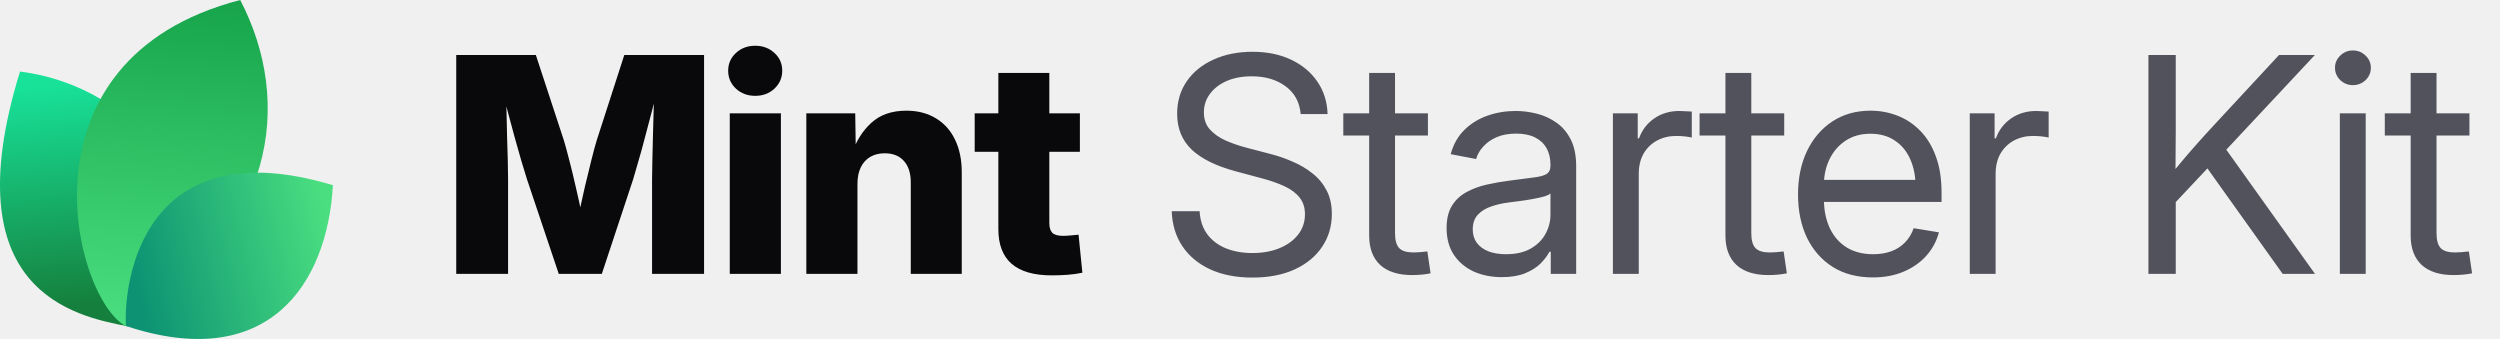
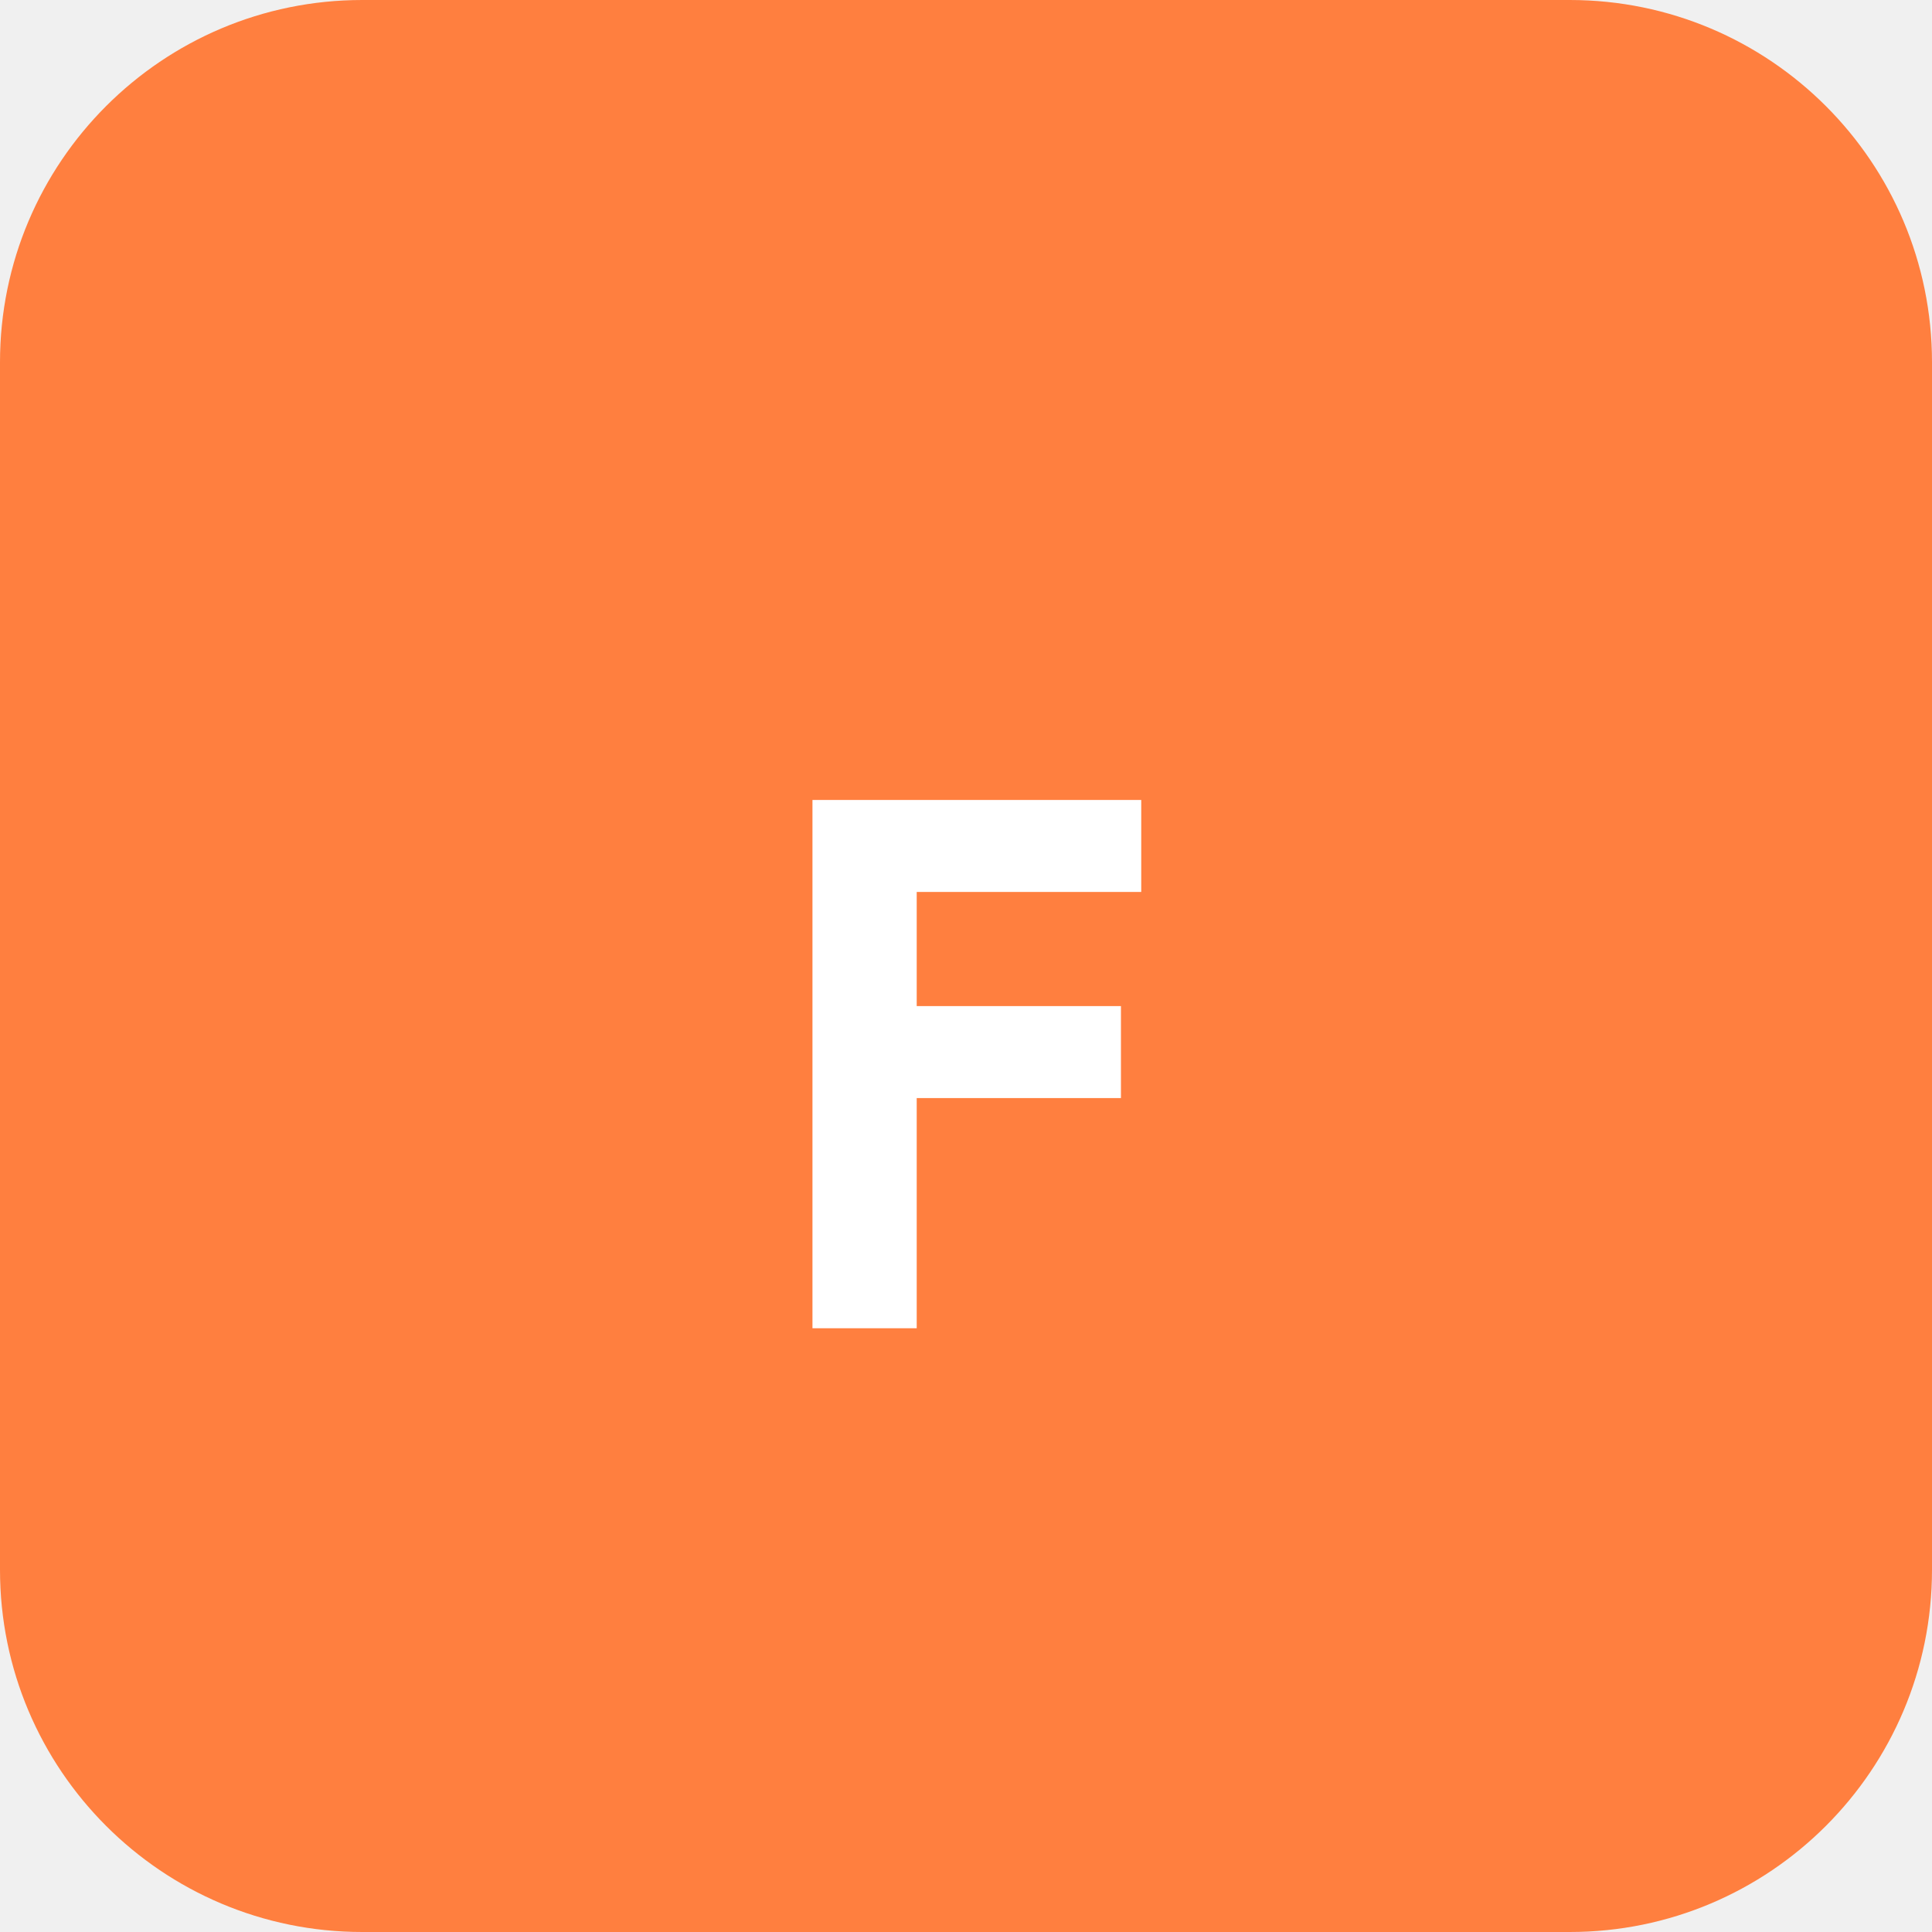
- <svg xmlns="http://www.w3.org/2000/svg" width="177" height="24" viewBox="0 0 177 24" fill="none">
-   <path d="M9.061 23.108C5.268 22.377 -3.391 20.627 1.417 5.064C9.634 6.099 16.973 14.064 9.061 23.108Z" fill="url(#paint0_linear_17557_2020)" />
-   <path d="M8.919 23.094C5.276 21.222 0.784 4.209 17.007 0C20.757 7.193 19.621 16.545 8.919 23.094Z" fill="url(#paint1_linear_17557_2020)" />
-   <path d="M8.914 23.079C8.735 19.882 10.159 9.085 23.57 13.111C23.181 20.123 18.984 26.418 8.914 23.079Z" fill="url(#paint2_linear_17557_2020)" />
-   <path d="M32.301 19.392V3.894H37.938L39.925 9.948C40.036 10.315 40.164 10.787 40.31 11.362C40.462 11.938 40.611 12.552 40.757 13.204C40.91 13.855 41.048 14.483 41.173 15.086C41.305 15.682 41.412 16.192 41.495 16.615H40.695C40.771 16.192 40.871 15.682 40.996 15.086C41.128 14.49 41.267 13.866 41.412 13.214C41.565 12.562 41.714 11.948 41.86 11.373C42.005 10.79 42.133 10.315 42.244 9.948L44.2 3.894H49.848V19.392H46.166V12.704C46.166 12.357 46.173 11.917 46.187 11.383C46.2 10.849 46.214 10.27 46.228 9.646C46.249 9.022 46.266 8.391 46.28 7.753C46.301 7.115 46.311 6.519 46.311 5.964H46.623C46.485 6.561 46.332 7.181 46.166 7.826C45.999 8.471 45.833 9.102 45.666 9.719C45.507 10.336 45.351 10.901 45.198 11.414C45.053 11.928 44.928 12.357 44.824 12.704L42.608 19.392H39.561L37.314 12.704C37.203 12.357 37.072 11.928 36.919 11.414C36.773 10.901 36.614 10.34 36.441 9.729C36.274 9.112 36.104 8.481 35.931 7.836C35.764 7.192 35.608 6.567 35.463 5.964H35.827C35.834 6.512 35.844 7.105 35.858 7.743C35.872 8.374 35.886 9.005 35.9 9.636C35.92 10.26 35.938 10.839 35.952 11.373C35.965 11.907 35.972 12.351 35.972 12.704V19.392H32.301ZM51.668 19.392V8.024H55.288V19.392H51.668ZM53.468 6.786C52.927 6.786 52.473 6.616 52.105 6.276C51.738 5.93 51.554 5.507 51.554 5.007C51.554 4.508 51.738 4.088 52.105 3.749C52.473 3.409 52.927 3.239 53.468 3.239C54.009 3.239 54.463 3.409 54.83 3.749C55.198 4.082 55.382 4.501 55.382 5.007C55.382 5.507 55.198 5.93 54.83 6.276C54.463 6.616 54.009 6.786 53.468 6.786ZM60.708 13.027V19.392H57.088V8.024H60.551L60.593 10.967H60.281C60.593 10.024 61.061 9.268 61.685 8.7C62.309 8.124 63.138 7.836 64.171 7.836C64.975 7.836 65.672 8.017 66.262 8.377C66.851 8.731 67.302 9.234 67.614 9.885C67.933 10.537 68.092 11.307 68.092 12.194V19.392H64.483V12.912C64.483 12.26 64.32 11.754 63.994 11.394C63.675 11.033 63.221 10.853 62.632 10.853C62.25 10.853 61.914 10.936 61.623 11.102C61.332 11.269 61.106 11.515 60.947 11.841C60.787 12.16 60.708 12.555 60.708 13.027ZM76.456 8.024V10.749H69.008V8.024H76.456ZM70.683 5.163H74.292V15.783C74.292 16.102 74.361 16.334 74.5 16.48C74.646 16.625 74.899 16.698 75.259 16.698C75.405 16.698 75.596 16.688 75.831 16.667C76.074 16.646 76.251 16.629 76.362 16.615L76.632 19.309C76.313 19.378 75.963 19.427 75.582 19.455C75.207 19.482 74.836 19.496 74.469 19.496C73.2 19.496 72.25 19.222 71.619 18.674C70.995 18.127 70.683 17.308 70.683 16.22V5.163Z" fill="#09090B" />
-   <path d="M88.667 19.652C87.523 19.652 86.528 19.458 85.682 19.07C84.843 18.681 84.188 18.137 83.716 17.437C83.245 16.736 82.992 15.908 82.957 14.951H84.933C84.968 15.596 85.148 16.14 85.474 16.584C85.8 17.021 86.24 17.354 86.795 17.582C87.35 17.804 87.974 17.915 88.667 17.915C89.388 17.915 90.026 17.801 90.581 17.572C91.143 17.343 91.583 17.024 91.902 16.615C92.228 16.199 92.391 15.717 92.391 15.169C92.391 14.698 92.266 14.306 92.017 13.994C91.767 13.675 91.413 13.408 90.956 13.193C90.498 12.978 89.954 12.787 89.323 12.621L87.502 12.132C86.123 11.765 85.082 11.255 84.382 10.603C83.689 9.944 83.342 9.095 83.342 8.055C83.342 7.174 83.571 6.404 84.028 5.746C84.486 5.087 85.117 4.577 85.921 4.217C86.726 3.849 87.645 3.666 88.678 3.666C89.718 3.666 90.63 3.853 91.413 4.227C92.204 4.602 92.824 5.122 93.275 5.787C93.726 6.446 93.965 7.209 93.993 8.076H92.089C92.013 7.23 91.656 6.574 91.018 6.11C90.387 5.638 89.586 5.403 88.615 5.403C87.95 5.403 87.36 5.513 86.847 5.735C86.341 5.957 85.946 6.262 85.661 6.651C85.377 7.032 85.235 7.469 85.235 7.961C85.235 8.447 85.377 8.849 85.661 9.168C85.946 9.48 86.317 9.74 86.774 9.948C87.232 10.149 87.724 10.319 88.251 10.457L89.884 10.884C90.439 11.023 90.977 11.206 91.496 11.435C92.023 11.657 92.495 11.934 92.911 12.267C93.334 12.593 93.67 12.995 93.92 13.474C94.17 13.945 94.294 14.504 94.294 15.149C94.294 16.015 94.066 16.788 93.608 17.468C93.157 18.148 92.512 18.681 91.673 19.07C90.834 19.458 89.832 19.652 88.667 19.652ZM101.097 8.024V9.594H95.106V8.024H101.097ZM96.937 5.163H98.767V16.521C98.767 17 98.865 17.347 99.059 17.562C99.26 17.77 99.6 17.874 100.078 17.874C100.21 17.874 100.366 17.867 100.546 17.853C100.733 17.832 100.903 17.815 101.056 17.801L101.285 19.351C101.097 19.392 100.886 19.423 100.65 19.444C100.414 19.465 100.189 19.475 99.974 19.475C98.996 19.475 98.244 19.236 97.717 18.758C97.197 18.272 96.937 17.579 96.937 16.677V5.163ZM106.33 19.621C105.595 19.621 104.932 19.489 104.343 19.226C103.754 18.955 103.285 18.564 102.939 18.05C102.592 17.53 102.419 16.896 102.419 16.147C102.419 15.495 102.547 14.965 102.804 14.556C103.06 14.146 103.403 13.828 103.833 13.599C104.263 13.363 104.742 13.186 105.269 13.068C105.796 12.95 106.333 12.857 106.881 12.787C107.574 12.69 108.132 12.617 108.555 12.569C108.978 12.52 109.287 12.441 109.481 12.33C109.675 12.212 109.772 12.014 109.772 11.737V11.654C109.772 11.203 109.679 10.815 109.492 10.489C109.311 10.163 109.041 9.91 108.68 9.729C108.32 9.549 107.872 9.459 107.338 9.459C106.805 9.459 106.34 9.546 105.945 9.719C105.556 9.892 105.241 10.118 104.998 10.395C104.755 10.665 104.593 10.953 104.509 11.258L102.71 10.915C102.897 10.222 103.22 9.65 103.677 9.199C104.135 8.748 104.679 8.412 105.31 8.19C105.941 7.968 106.607 7.857 107.307 7.857C107.8 7.857 108.295 7.92 108.795 8.044C109.301 8.169 109.765 8.381 110.188 8.679C110.611 8.97 110.951 9.369 111.208 9.875C111.464 10.374 111.593 11.005 111.593 11.768V19.392H109.793V17.822H109.7C109.568 18.085 109.363 18.359 109.086 18.643C108.809 18.921 108.444 19.153 107.994 19.34C107.543 19.527 106.988 19.621 106.33 19.621ZM106.621 17.998C107.321 17.998 107.904 17.867 108.368 17.603C108.84 17.333 109.19 16.986 109.419 16.563C109.654 16.133 109.772 15.682 109.772 15.211V13.692C109.703 13.769 109.554 13.841 109.325 13.911C109.096 13.973 108.829 14.032 108.524 14.088C108.226 14.143 107.921 14.192 107.609 14.233C107.304 14.275 107.033 14.309 106.798 14.337C106.354 14.393 105.938 14.49 105.549 14.628C105.168 14.76 104.86 14.954 104.624 15.211C104.388 15.467 104.27 15.811 104.27 16.241C104.27 16.615 104.367 16.934 104.561 17.198C104.762 17.461 105.04 17.662 105.393 17.801C105.747 17.933 106.156 17.998 106.621 17.998ZM114.193 19.392V8.024H115.951V9.792H116.045C116.253 9.209 116.61 8.741 117.116 8.388C117.622 8.034 118.219 7.857 118.905 7.857C119.058 7.857 119.217 7.864 119.384 7.878C119.55 7.885 119.682 7.892 119.779 7.899V9.74C119.716 9.719 119.578 9.695 119.363 9.667C119.155 9.639 118.922 9.625 118.666 9.625C118.174 9.625 117.726 9.733 117.324 9.948C116.922 10.163 116.603 10.471 116.367 10.874C116.138 11.276 116.024 11.758 116.024 12.319V19.392H114.193ZM126.322 8.024V9.594H120.33V8.024H126.322ZM122.161 5.163H123.992V16.521C123.992 17 124.089 17.347 124.283 17.562C124.484 17.77 124.824 17.874 125.302 17.874C125.434 17.874 125.59 17.867 125.77 17.853C125.958 17.832 126.127 17.815 126.28 17.801L126.509 19.351C126.322 19.392 126.11 19.423 125.874 19.444C125.639 19.465 125.413 19.475 125.198 19.475C124.221 19.475 123.468 19.236 122.941 18.758C122.421 18.272 122.161 17.579 122.161 16.677V5.163ZM132.604 19.642C131.502 19.642 130.555 19.396 129.765 18.903C128.974 18.404 128.364 17.714 127.934 16.834C127.511 15.946 127.3 14.927 127.3 13.775C127.3 12.611 127.511 11.584 127.934 10.697C128.364 9.802 128.964 9.102 129.734 8.596C130.51 8.089 131.408 7.836 132.428 7.836C133.1 7.836 133.738 7.954 134.341 8.19C134.952 8.426 135.489 8.783 135.954 9.261C136.425 9.74 136.793 10.343 137.056 11.071C137.327 11.792 137.462 12.645 137.462 13.63V14.296H128.433V12.735H136.463L135.631 13.297C135.631 12.541 135.506 11.876 135.257 11.3C135.007 10.725 134.643 10.277 134.165 9.958C133.686 9.632 133.107 9.469 132.428 9.469C131.748 9.469 131.162 9.632 130.67 9.958C130.177 10.284 129.796 10.725 129.526 11.279C129.262 11.827 129.13 12.441 129.13 13.12V14.046C129.13 14.864 129.273 15.572 129.557 16.168C129.841 16.757 130.243 17.211 130.763 17.53C131.283 17.842 131.901 17.998 132.615 17.998C133.093 17.998 133.523 17.929 133.905 17.79C134.293 17.645 134.619 17.433 134.882 17.156C135.153 16.879 135.354 16.546 135.486 16.157L137.275 16.449C137.108 17.08 136.81 17.634 136.38 18.113C135.95 18.591 135.413 18.966 134.768 19.236C134.123 19.507 133.402 19.642 132.604 19.642ZM139.459 19.392V8.024H141.217V9.792H141.311C141.519 9.209 141.876 8.741 142.382 8.388C142.888 8.034 143.485 7.857 144.171 7.857C144.324 7.857 144.483 7.864 144.649 7.878C144.816 7.885 144.948 7.892 145.045 7.899V9.74C144.982 9.719 144.844 9.695 144.629 9.667C144.421 9.639 144.188 9.625 143.932 9.625C143.439 9.625 142.992 9.733 142.59 9.948C142.188 10.163 141.869 10.471 141.633 10.874C141.404 11.276 141.29 11.758 141.29 12.319V19.392H139.459ZM153.429 14.961V12.715C153.783 12.257 154.136 11.82 154.49 11.404C154.844 10.981 155.204 10.565 155.572 10.156C155.939 9.74 156.314 9.327 156.695 8.918L161.355 3.894H163.893L157.277 10.967H157.184L153.429 14.961ZM152.108 19.392V3.894H154.043V9.241L154.022 12.559L154.043 13.505V19.392H152.108ZM161.615 19.392L155.967 11.477L157.173 9.969L163.903 19.392H161.615ZM165.661 19.392V8.024H167.492V19.392H165.661ZM166.587 6.027C166.24 6.027 165.942 5.909 165.692 5.673C165.443 5.43 165.318 5.139 165.318 4.799C165.318 4.459 165.443 4.172 165.692 3.936C165.942 3.693 166.24 3.572 166.587 3.572C166.934 3.572 167.232 3.693 167.482 3.936C167.731 4.172 167.856 4.459 167.856 4.799C167.856 5.139 167.731 5.43 167.482 5.673C167.232 5.909 166.934 6.027 166.587 6.027ZM174.836 8.024V9.594H168.844V8.024H174.836ZM170.675 5.163H172.506V16.521C172.506 17 172.603 17.347 172.797 17.562C172.998 17.77 173.338 17.874 173.816 17.874C173.948 17.874 174.104 17.867 174.284 17.853C174.472 17.832 174.641 17.815 174.794 17.801L175.023 19.351C174.836 19.392 174.624 19.423 174.388 19.444C174.153 19.465 173.927 19.475 173.712 19.475C172.735 19.475 171.982 19.236 171.455 18.758C170.935 18.272 170.675 17.579 170.675 16.677V5.163Z" fill="#52525C" />
-   <defs>
-     <linearGradient id="paint0_linear_17557_2020" x1="3.776" y1="5.916" x2="5.232" y2="21.559" gradientUnits="userSpaceOnUse">
-       <stop stop-color="#18E299" />
-       <stop offset="1" stop-color="#15803D" />
-     </linearGradient>
-     <linearGradient id="paint1_linear_17557_2020" x1="12.171" y1="-0.718" x2="10.19" y2="22.983" gradientUnits="userSpaceOnUse">
-       <stop stop-color="#16A34A" />
-       <stop offset="1" stop-color="#4ADE80" />
-     </linearGradient>
-     <linearGradient id="paint2_linear_17557_2020" x1="23.133" y1="15.353" x2="9.338" y2="18.52" gradientUnits="userSpaceOnUse">
-       <stop stop-color="#4ADE80" />
-       <stop offset="1" stop-color="#0D9373" />
-     </linearGradient>
-   </defs>
+ <svg xmlns="http://www.w3.org/2000/svg" width="64" height="64" viewBox="0 0 64 64" fill="none">
+   <rect width="64" height="64" rx="12" fill="#FF7F3F" />
+   <text x="32" y="44" text-anchor="middle" fill="white" font-family="monospace" font-size="24" font-weight="bold">F</text>
</svg>
